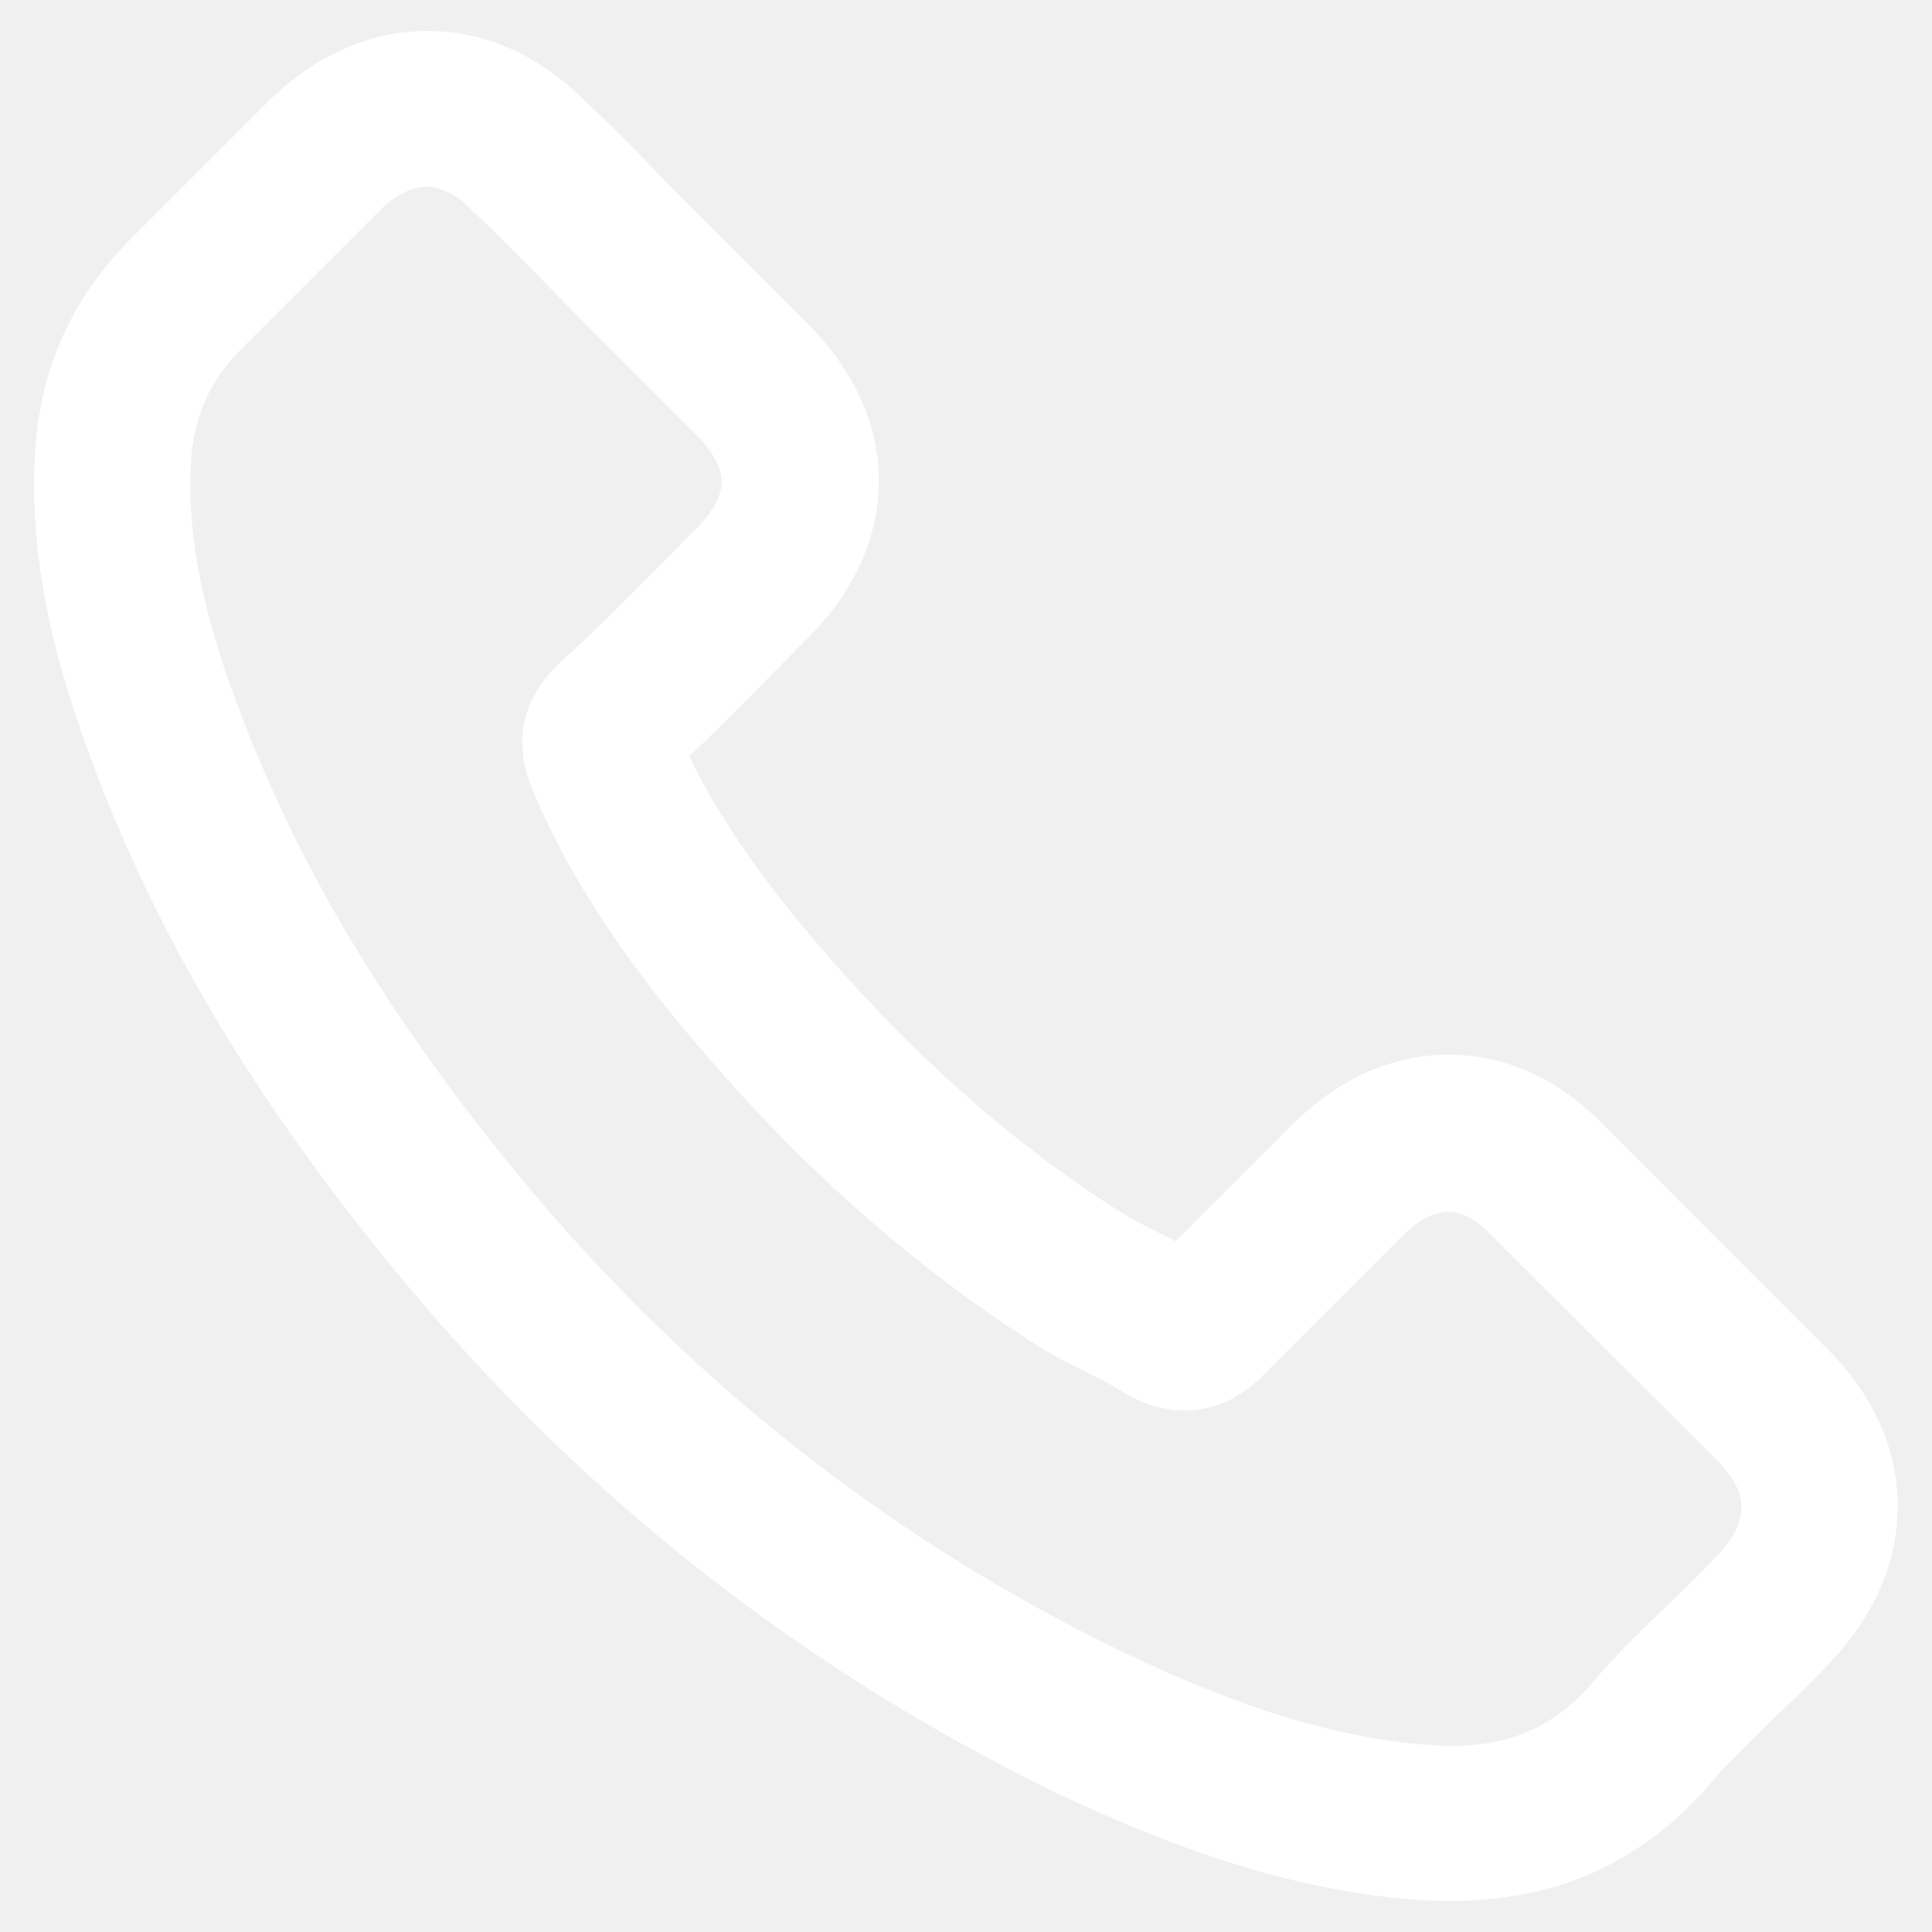
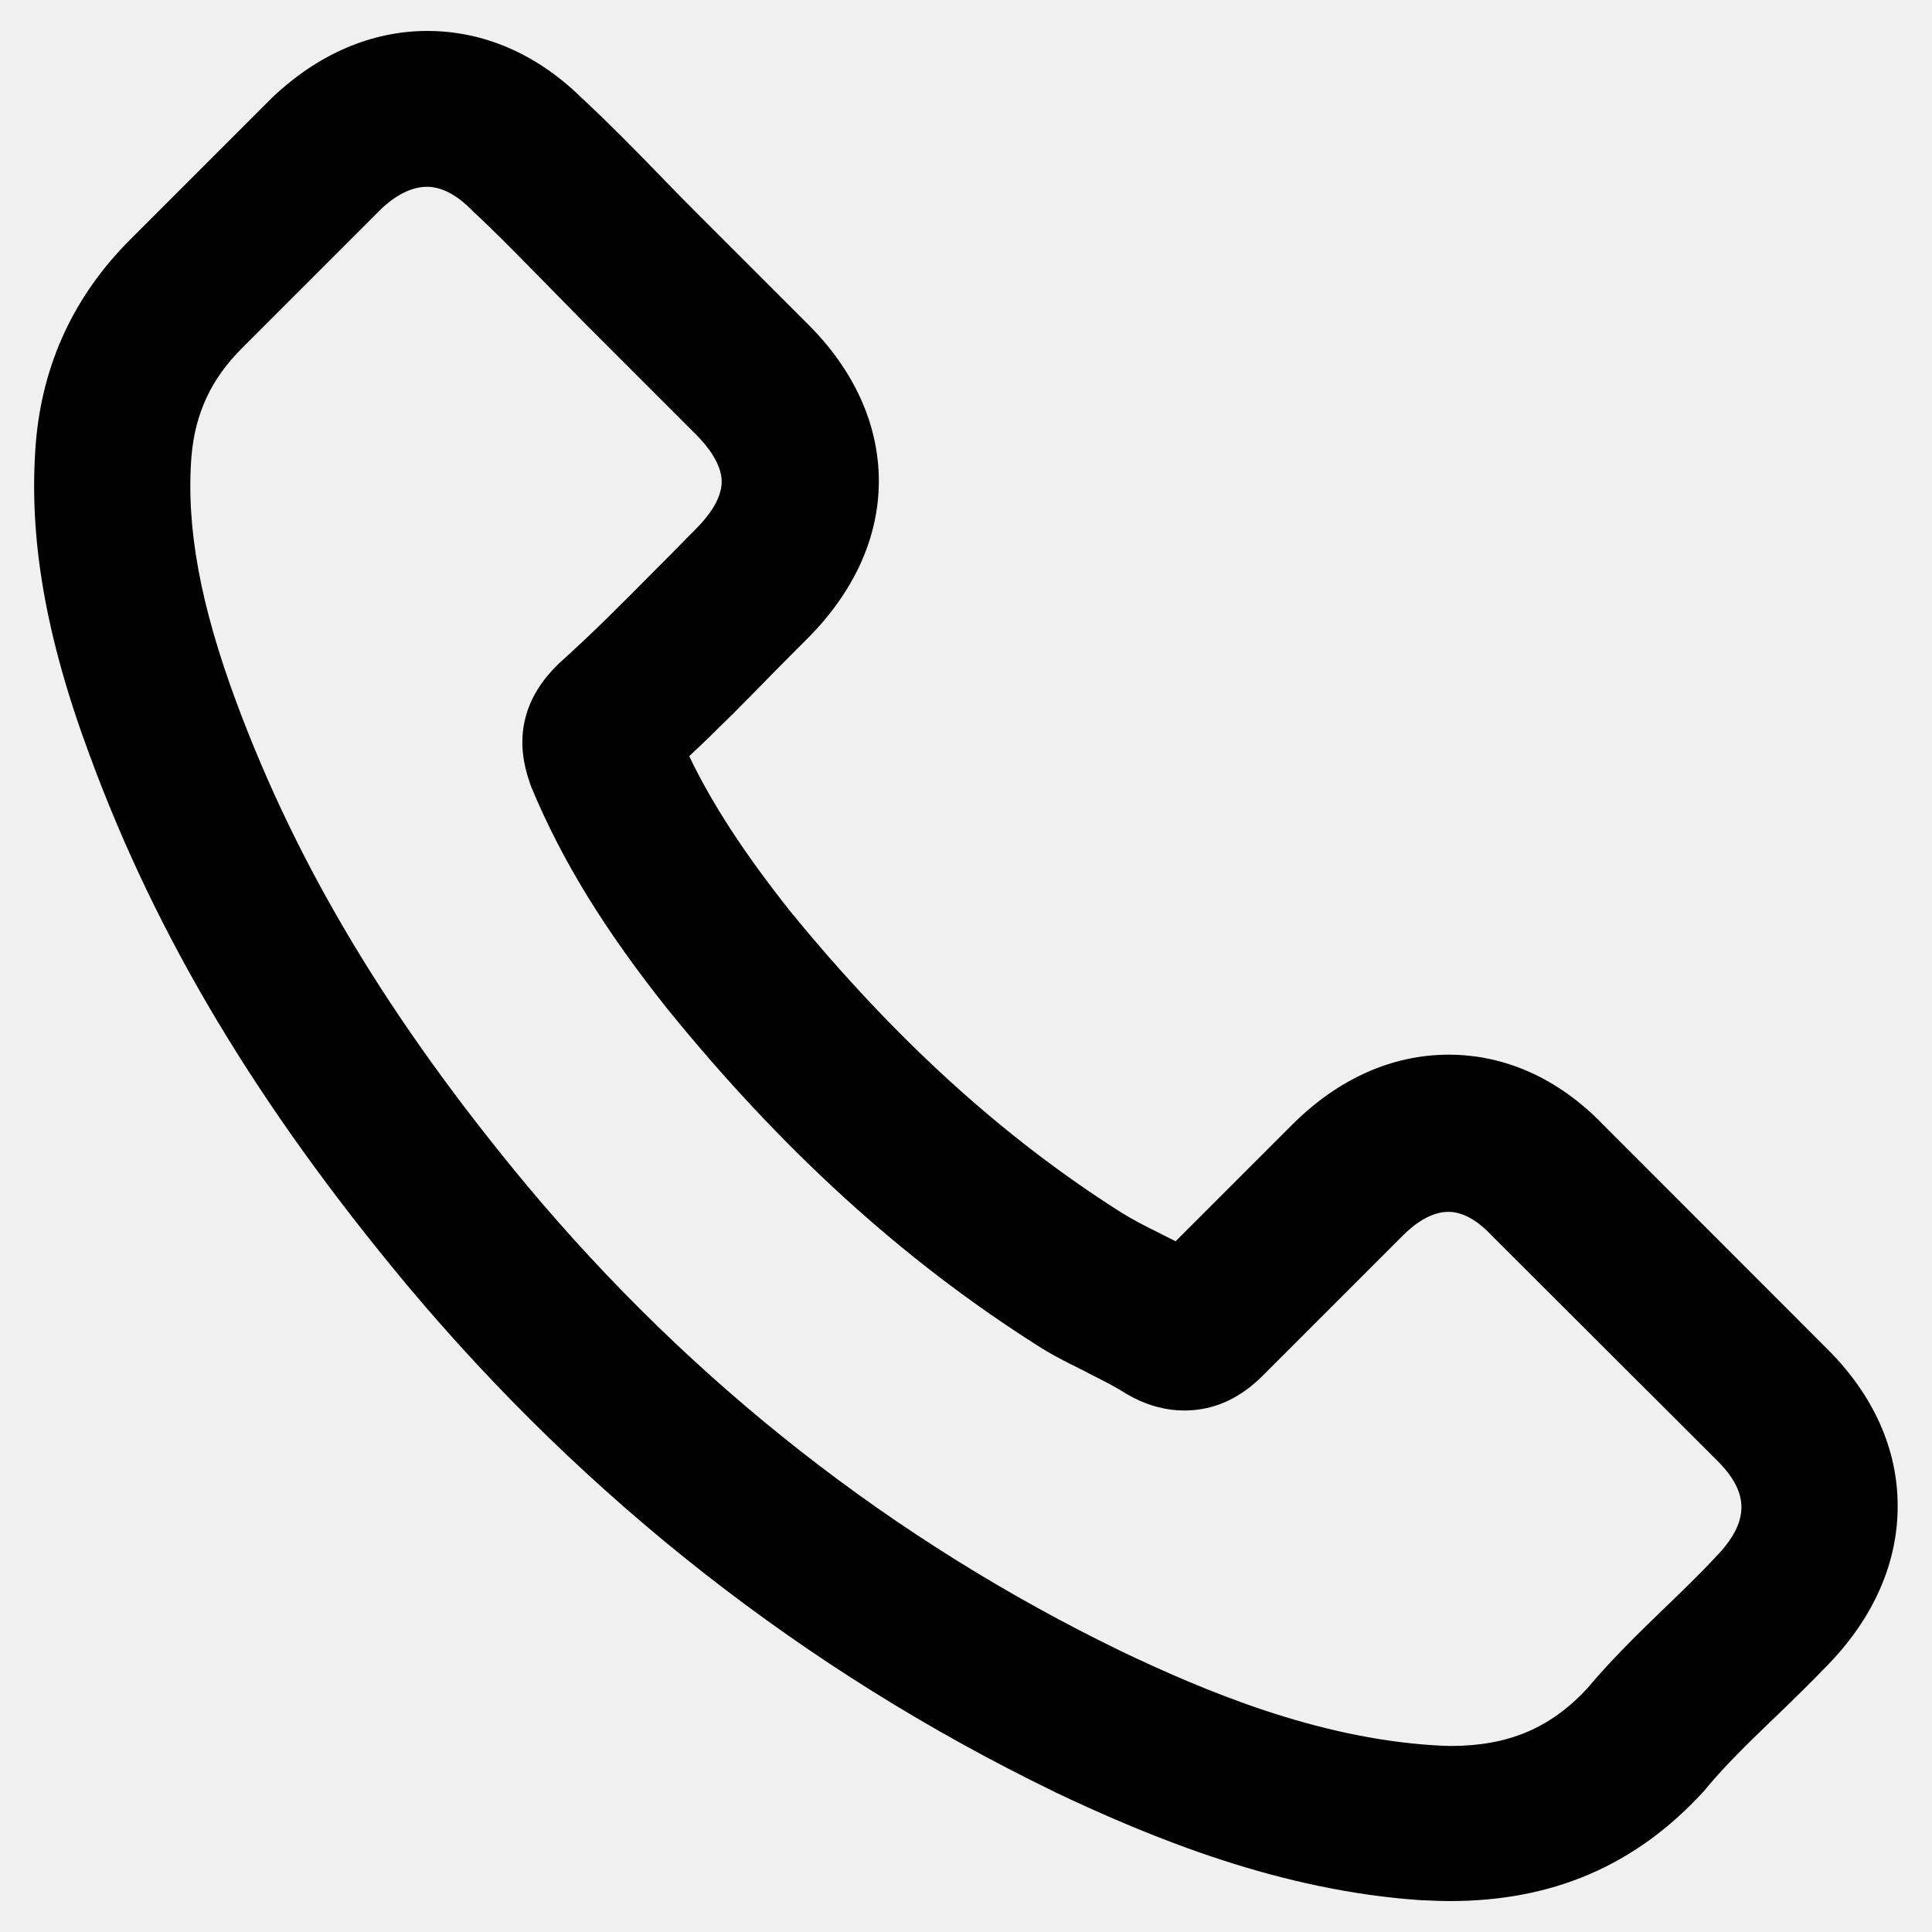
- <svg xmlns="http://www.w3.org/2000/svg" fill="#FFFFFF" version="1.1" viewBox="0 0 1024 1024" x="0px" y="0px">
+ <svg xmlns="http://www.w3.org/2000/svg" fill="currentColor" version="1.1" viewBox="0 0 1024 1024" x="0px" y="0px">
  <path d="M968.8 715.3l-119-119.1c-23.5-24.4-51.9-37.2-82-37.2-29.9 0-58.5 12.8-82.7 36.9l-62 62c-3.1-1.6-6.1-3.1-8.9-4.5-7.3-3.6-14.3-7.2-20.3-11-62.9-39.9-120.2-92.2-175.3-159.7-24.3-30.7-41.1-56.5-53.3-81.9 15.7-14.7 30.5-29.7 44.5-44.1 5.9-6 12.1-12.2 18.1-18.2 24.8-24.8 37.9-53.7 37.9-83.5 0-30-13.1-58.9-37.9-83.5l-59.1-59.1c-6.7-6.7-13.1-13.2-19.7-20.1l-0.3-0.3c-12.9-13.3-26.8-27.4-40.7-40.3-23.6-23.1-51.8-35.3-81.6-35.3-29.6 0-58.1 12.3-82.4 35.5l-74.5 74.5c-30.1 29.8-47.1 66.2-50.6 108.2-4 50 5.1 102.8 28.6 165.9 35.4 96.2 88.7 185.2 167.7 280.1v0c95.7 114.4 211.3 204.9 343.4 269l0.1 0.1c51.1 24.2 119.5 52.6 195.2 57.5h0.9c4.4 0.2 8.9 0.4 13.7 0.4 54.3 0 98.1-18.8 133.8-57.5 0.6-0.7 1.4-1.5 2.2-2.6 10-11.9 21.4-23.1 33.6-34.8l2.8-2.7c11.4-10.9 20.4-19.9 28.4-28.2 23.9-24.9 36.5-53.8 36.4-83.7 0-30-12.8-58.6-37-82.8zM101.5 241.6v0c2-22.7 10.5-40.8 26.6-56.9l73.7-73.7c8.1-7.8 16.6-12 24.5-12 9.6 0 18.1 6.6 23.5 12.1l0.6 0.6c11.2 10.4 22 21.4 33.4 33l5.2 5.3c3.4 3.5 6.9 7 10.4 10.6 3.4 3.4 6.8 6.9 10.2 10.4l59.3 59.3c6.2 6.2 13.6 15.6 13.6 25s-7.4 18.8-13.6 25c-3.1 3.1-6.2 6.2-9.3 9.4-3 3.1-6.1 6.2-9.2 9.3l-4.2 4.2c-16.7 16.9-32.6 32.9-49.7 48.2l-1.7 1.7c-25.9 25.9-17 52.7-14.1 61.5 0.2 0.7 0.4 1.2 0.6 1.8l0.4 1c16.2 38.8 38.4 75 72 117.3l0.1 0.1c60.5 74.6 124.3 132.7 195.2 177.8 7.8 5.1 15.7 9.1 23.4 12.9 1.4 0.7 2.9 1.4 4.3 2.2l0.1 0.1c7.3 3.6 14.3 7.2 20.3 11l1.8 1c0.6 0.3 1.2 0.7 1.8 1 8.8 4.5 17.9 6.8 27 6.8 15.4 0 29.4-6.2 41.6-18.5l74.2-74.2c5.8-5.8 14.6-12.6 24.2-12.6 9.8 0 18.3 7.6 22.6 12.2l0.2 0.2 119.8 119.6c17.2 17.2 16.9 32.4-0.8 50.8l-0.2 0.2c-8.4 9-17.3 17.6-25.7 25.7l-2.4 2.3c-13.4 13-27.2 26.4-40.1 41.8-19.6 21-41.9 30.3-72.3 30.3-2.8 0-6-0.2-9.2-0.4-62.1-4-120.6-28.5-164.7-49.5-121.4-58.8-227.7-142-315.8-247.4-72.7-87.5-121.5-168.8-153.8-255.9-19.1-51.4-26.8-93-23.8-130.6z" />
</svg>
